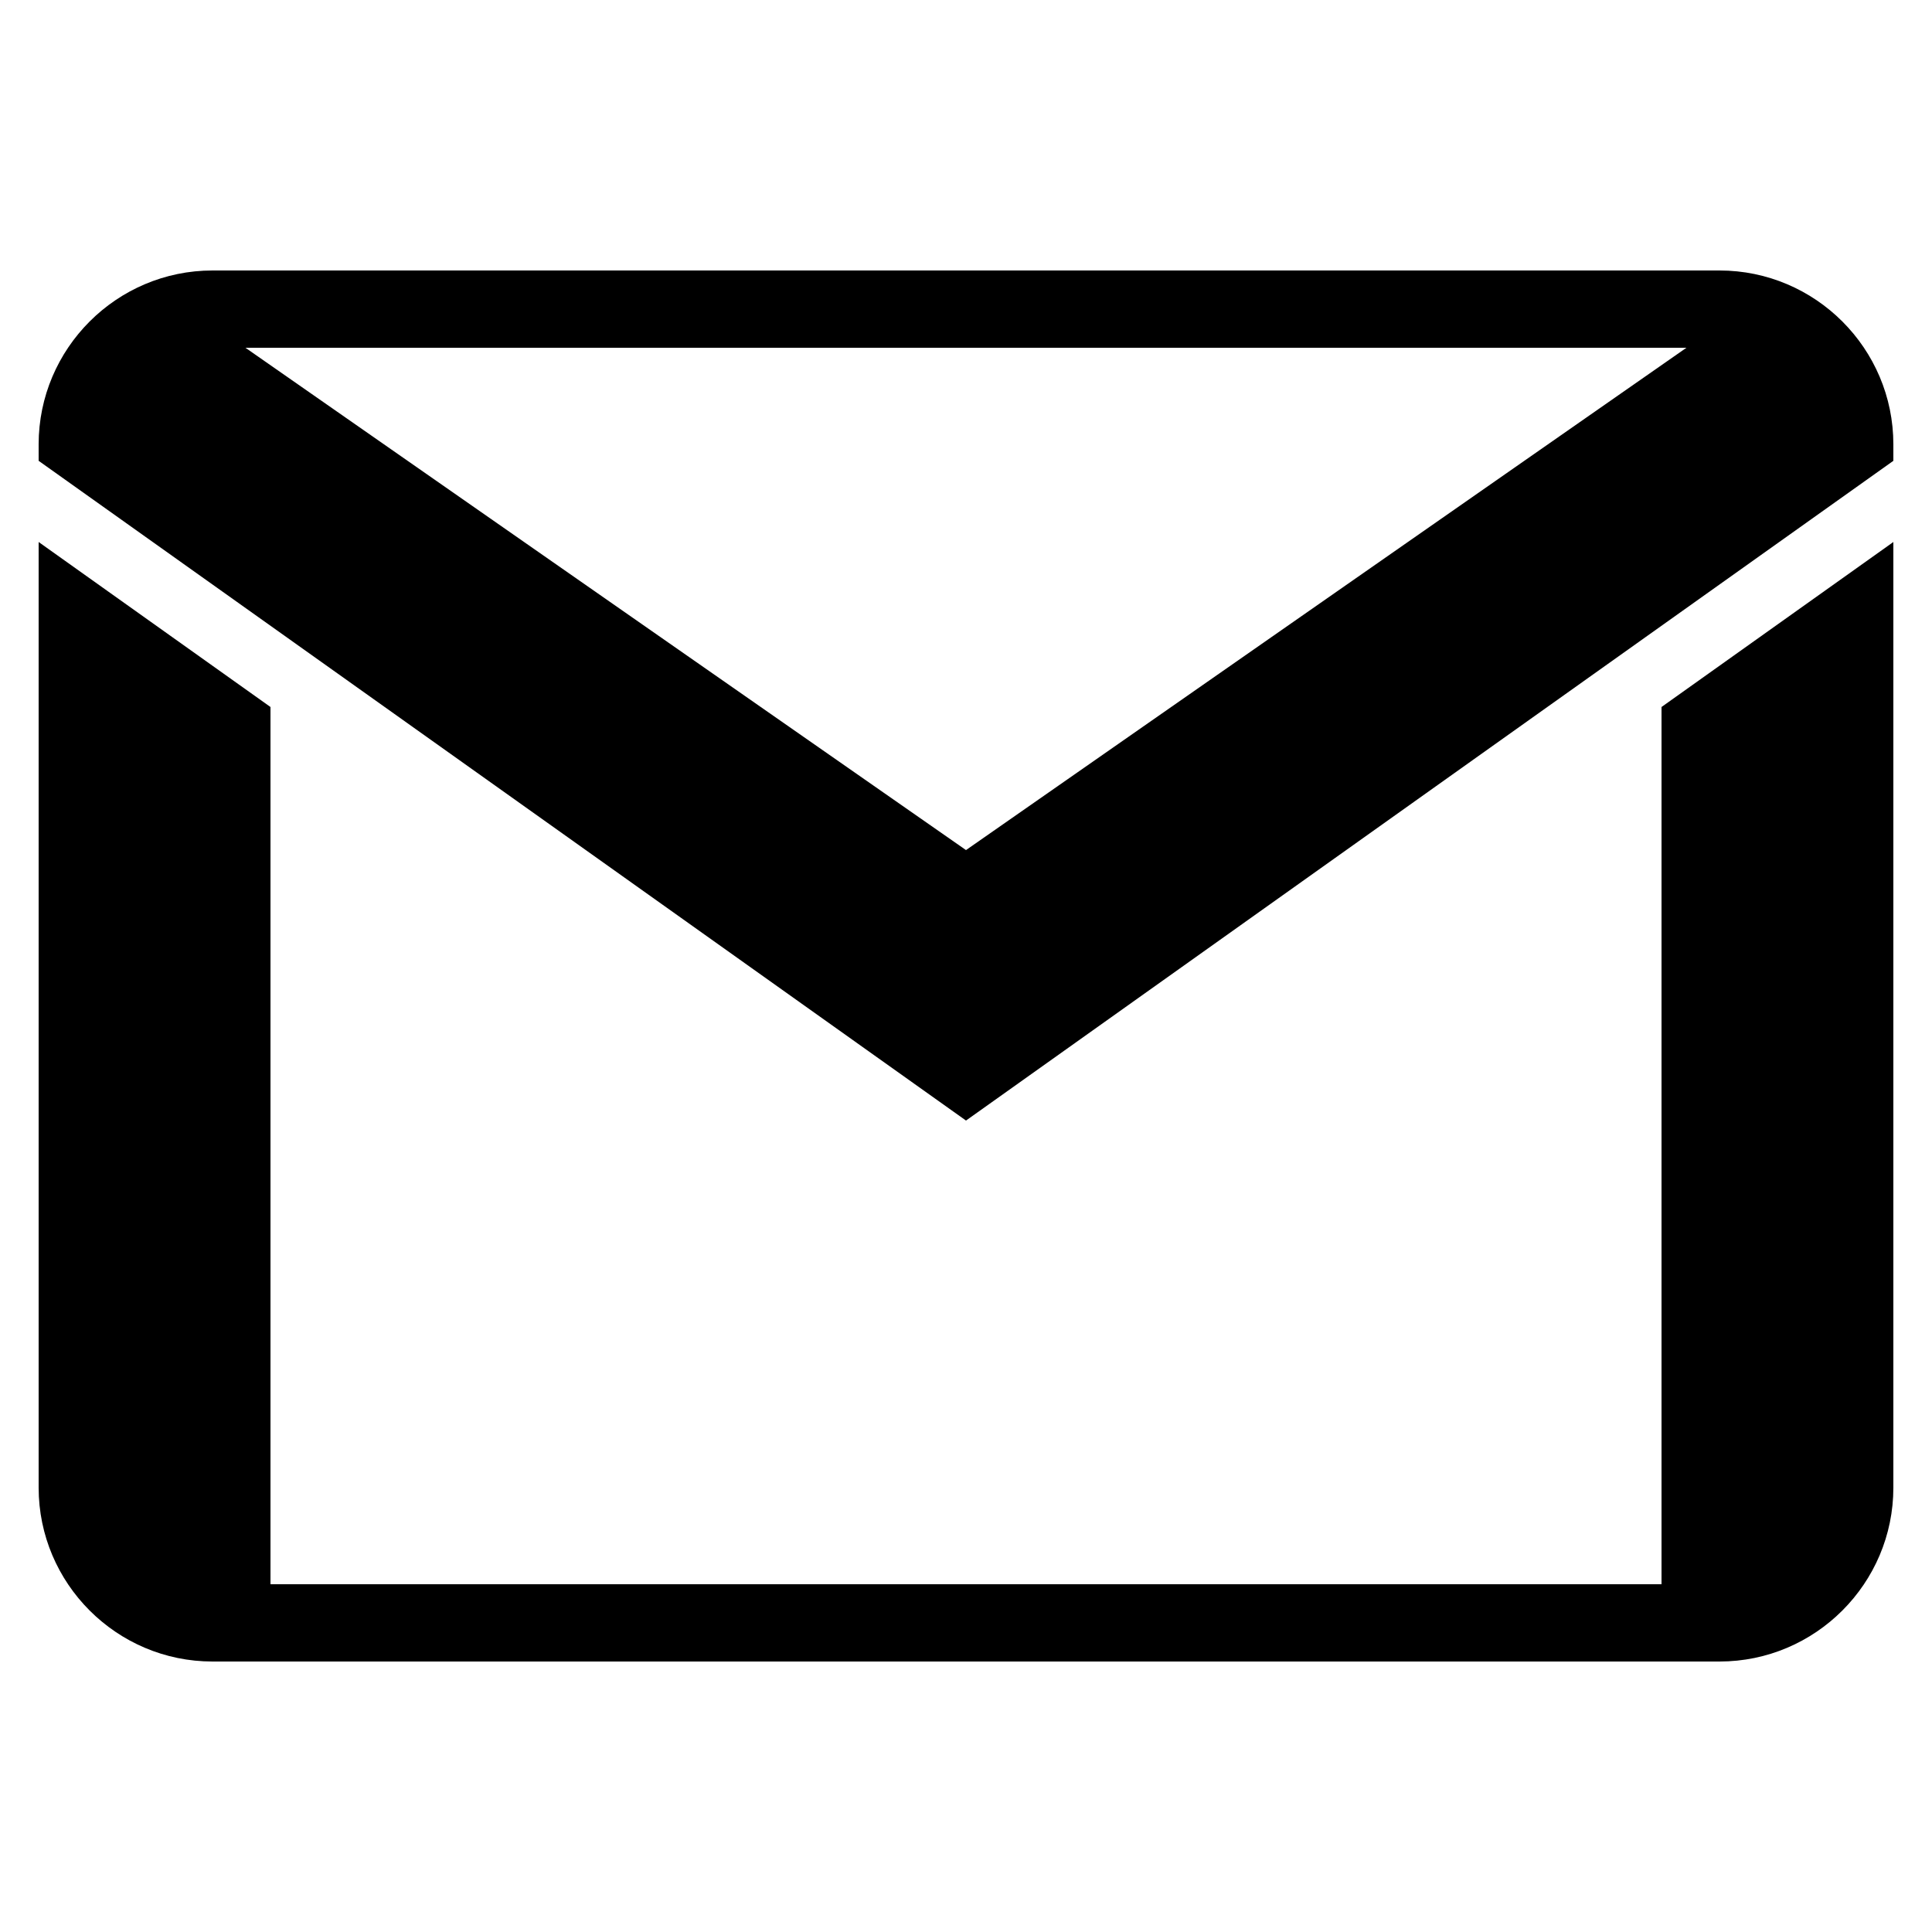
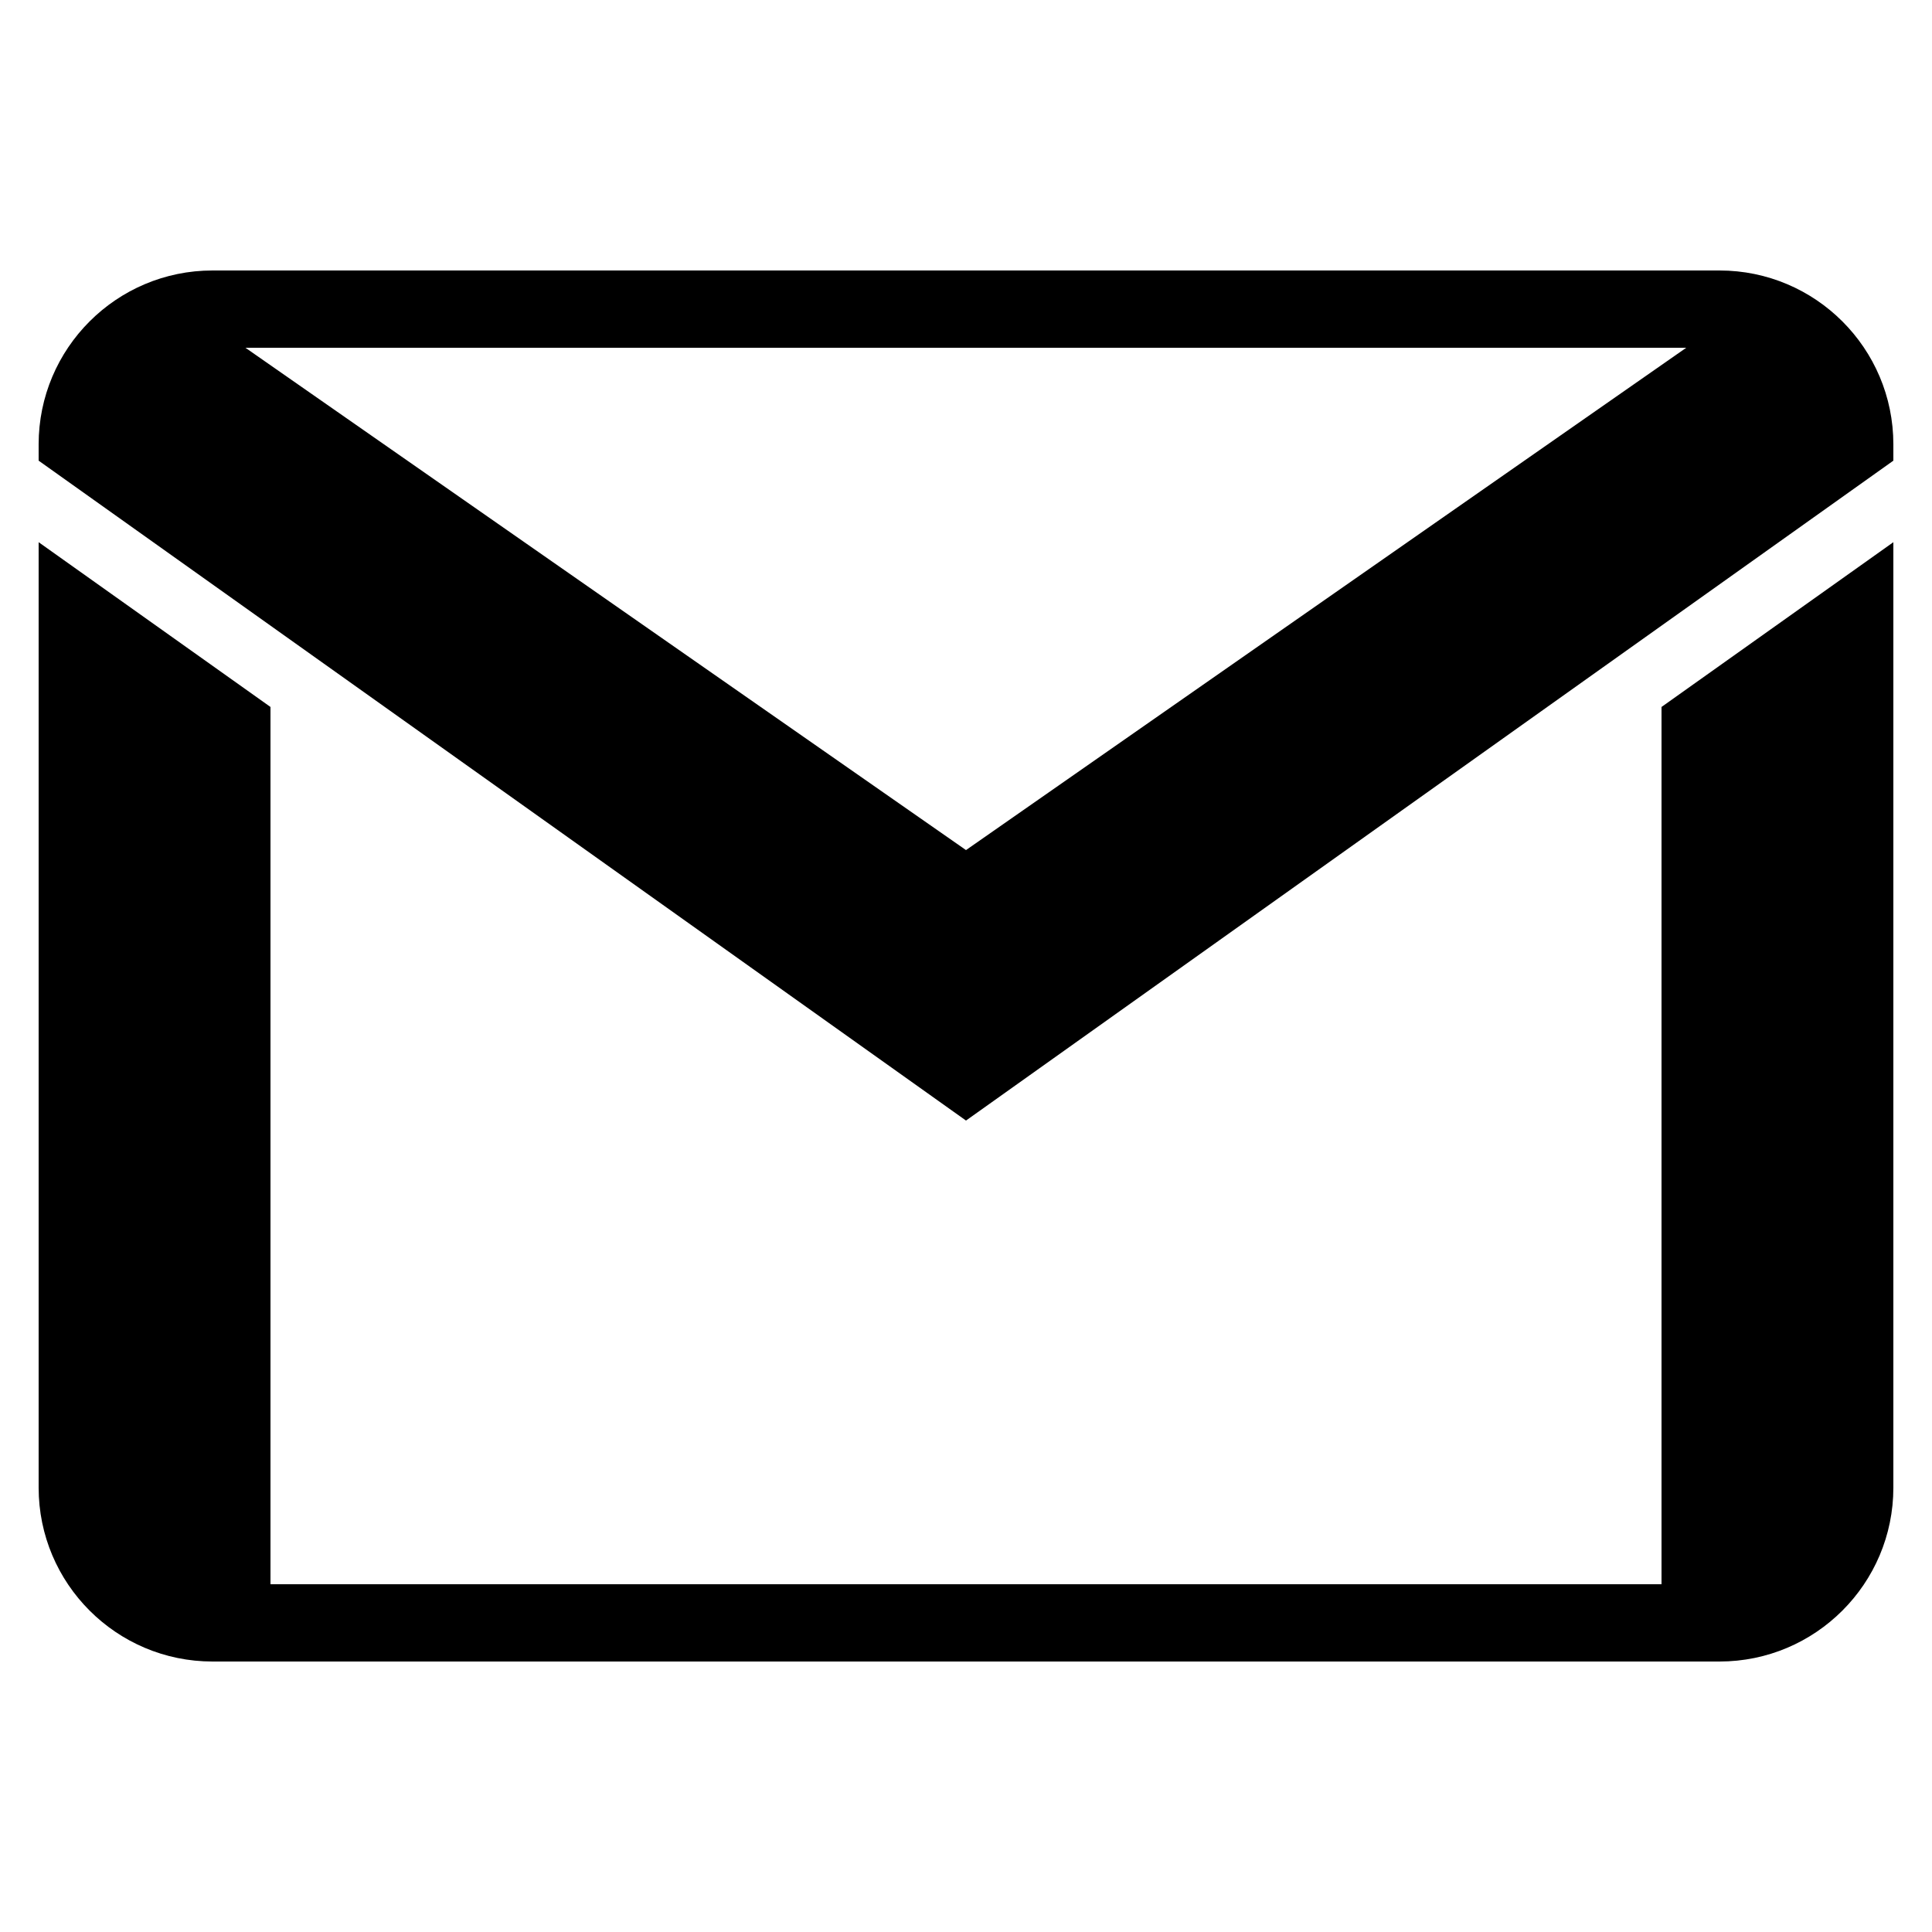
- <svg xmlns="http://www.w3.org/2000/svg" fill="#000000" viewBox="0 0 50 50" width="50px" height="50px">
-   <path d="M 5.5 7 C 3.02 7 1 9.02 1 11.5 L 1 11.926 L 25 29 L 49 11.926 L 49 11.5 C 49 9.02 46.98 7 44.5 7 Z M 6.352 9 L 43.645 9 L 25 22 Z M 1 14.027 L 1 38.5 C 1 40.98 3.02 43 5.5 43 L 44.5 43 C 46.98 43 49 40.98 49 38.5 L 49 14.027 L 43 18.297 L 43 41 L 7 41 L 7 18.297 Z" />
+ <svg xmlns="http://www.w3.org/2000/svg" width="25px" height="25px" viewBox="0 0 25 25" version="1.1">
+   <g id="surface1">
+     <path style=" stroke:none;fill-rule:nonzero;fill:rgb(0%,0%,0%);fill-opacity:1;" d="M 2.75 3.5 C 1.508 3.5 0.5 4.508 0.5 5.75 L 0.5 5.961 L 12.5 14.5 L 24.5 5.961 L 24.5 5.75 C 24.5 4.508 23.492 3.5 22.25 3.5 Z M 3.176 4.5 L 21.82 4.5 L 12.5 11 Z M 0.5 7.016 L 0.5 19.25 C 0.5 20.492 1.508 21.5 2.75 21.5 L 22.25 21.5 C 23.492 21.5 24.5 20.492 24.5 19.25 L 24.5 7.016 L 21.5 9.148 L 21.5 20.5 L 3.5 20.5 L 3.5 9.148 Z M 0.5 7.016 " />
+   </g>
</svg>
